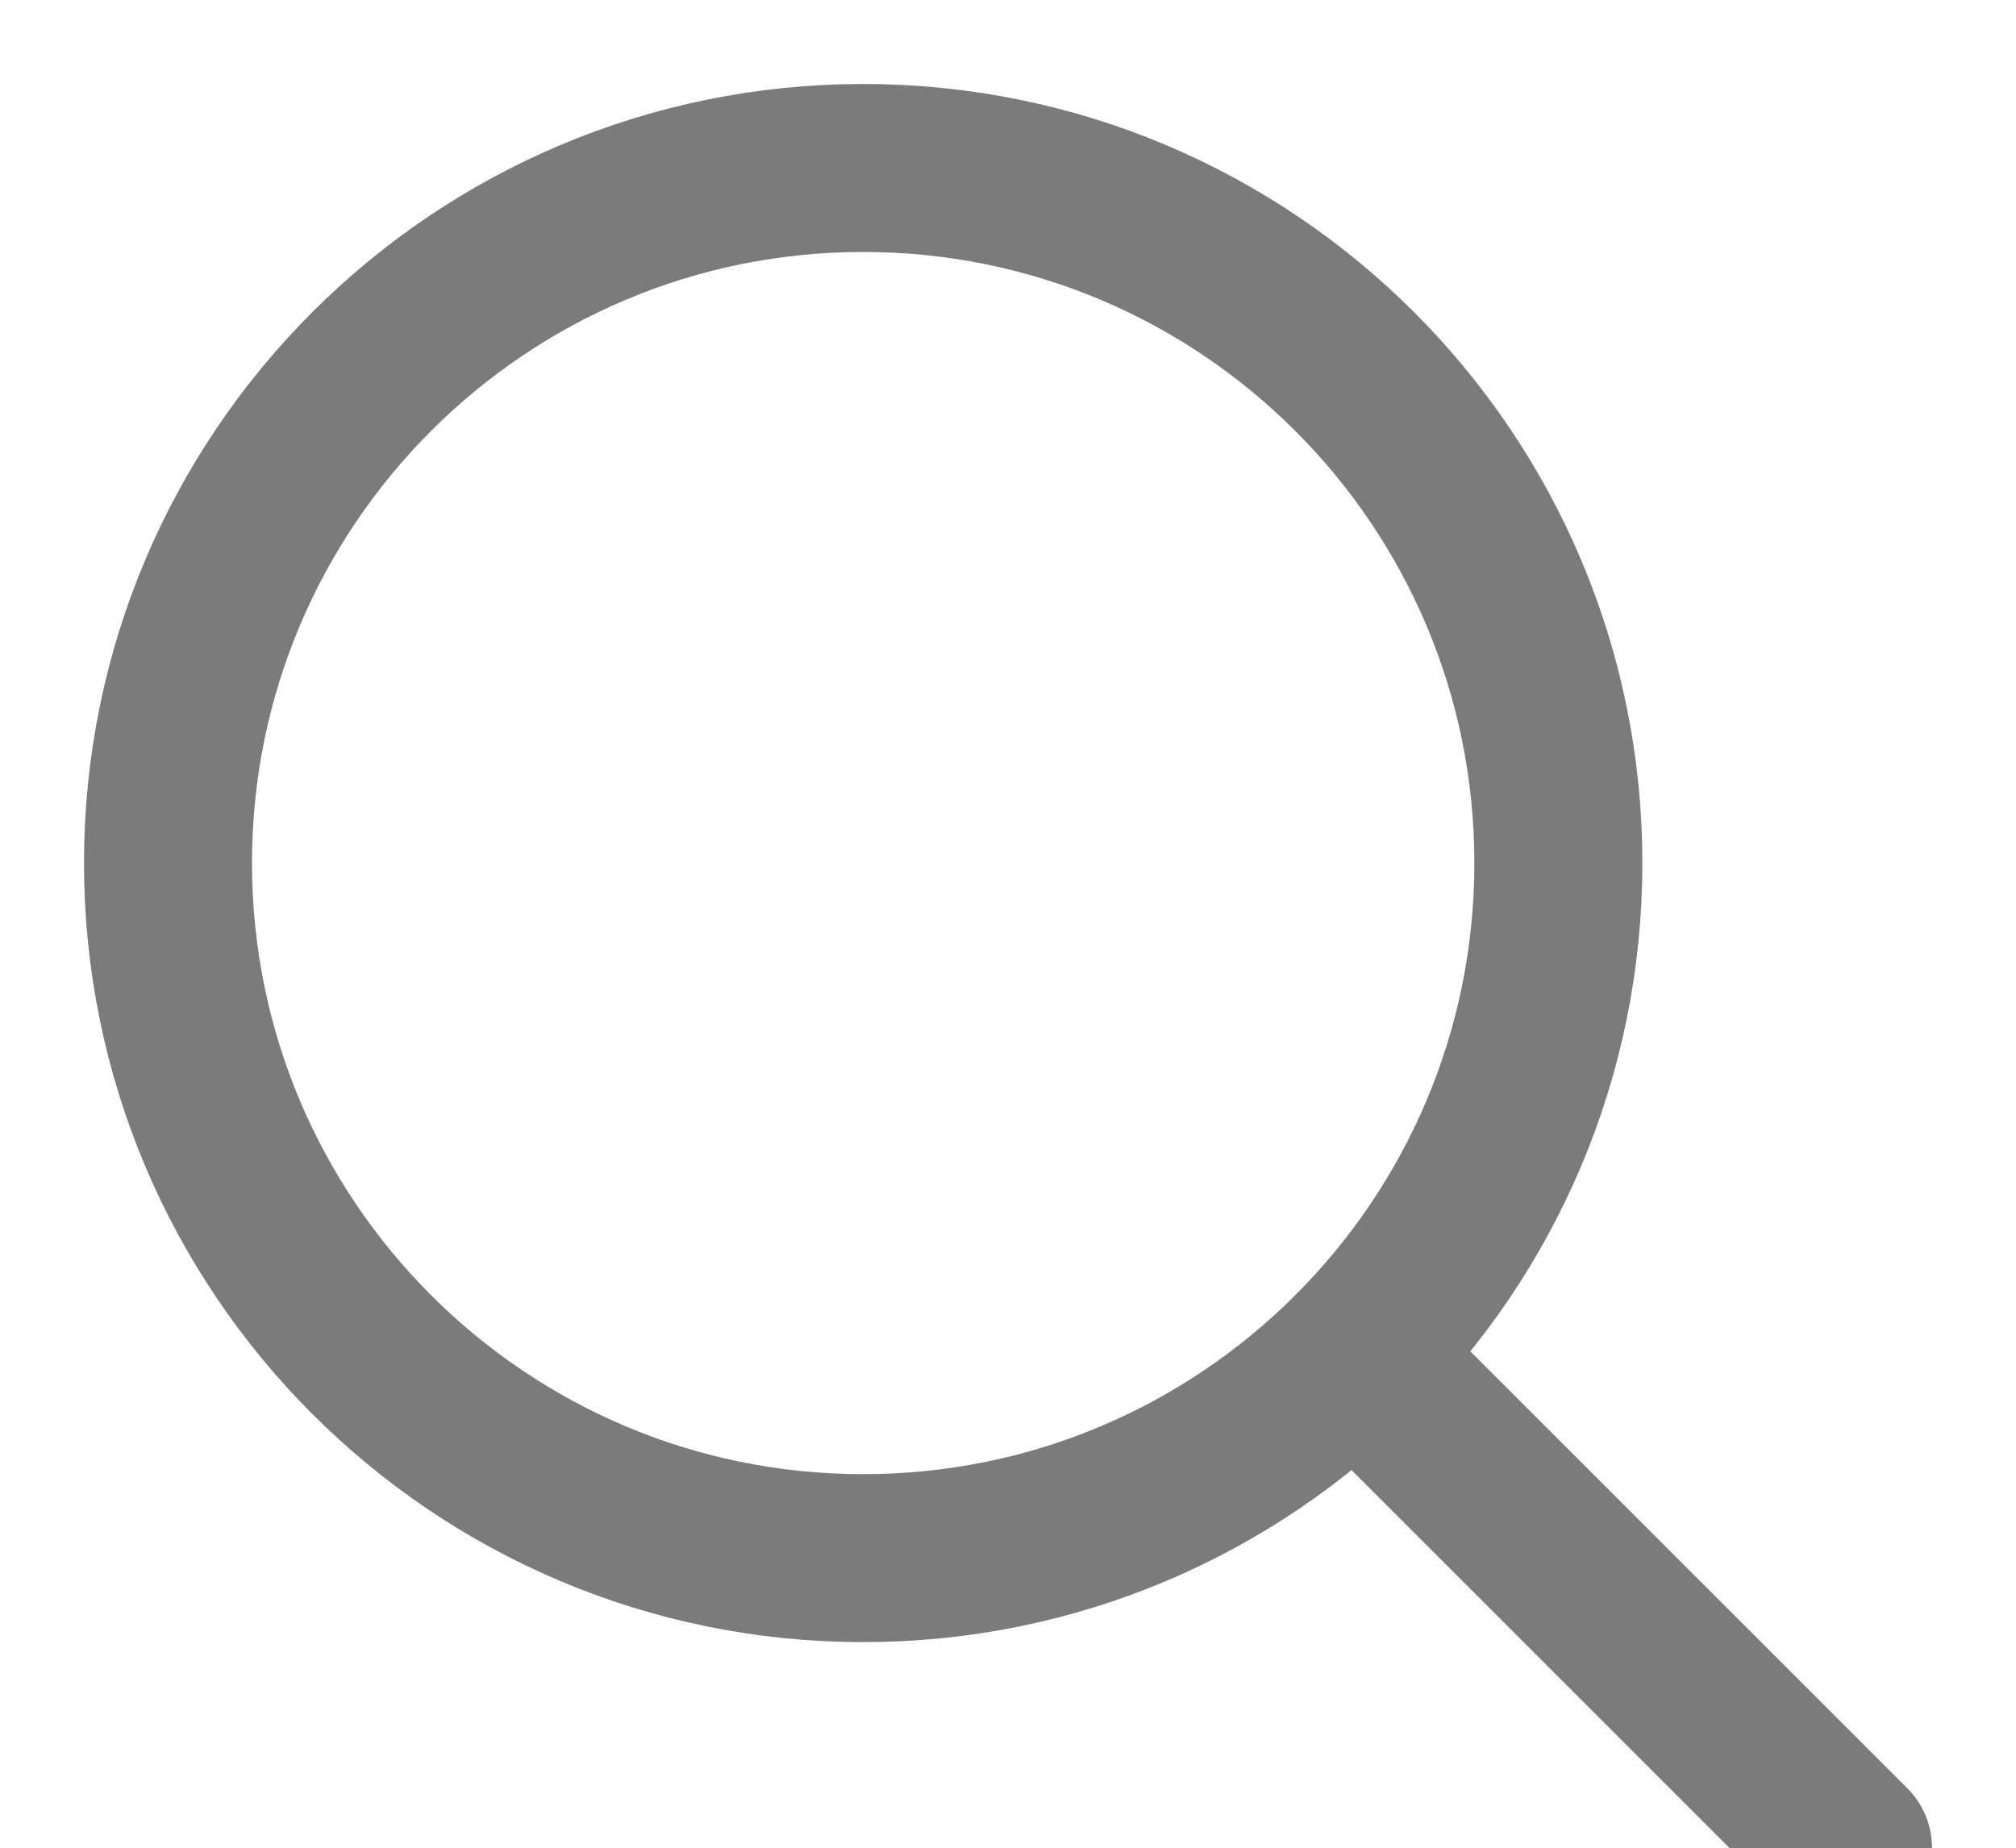
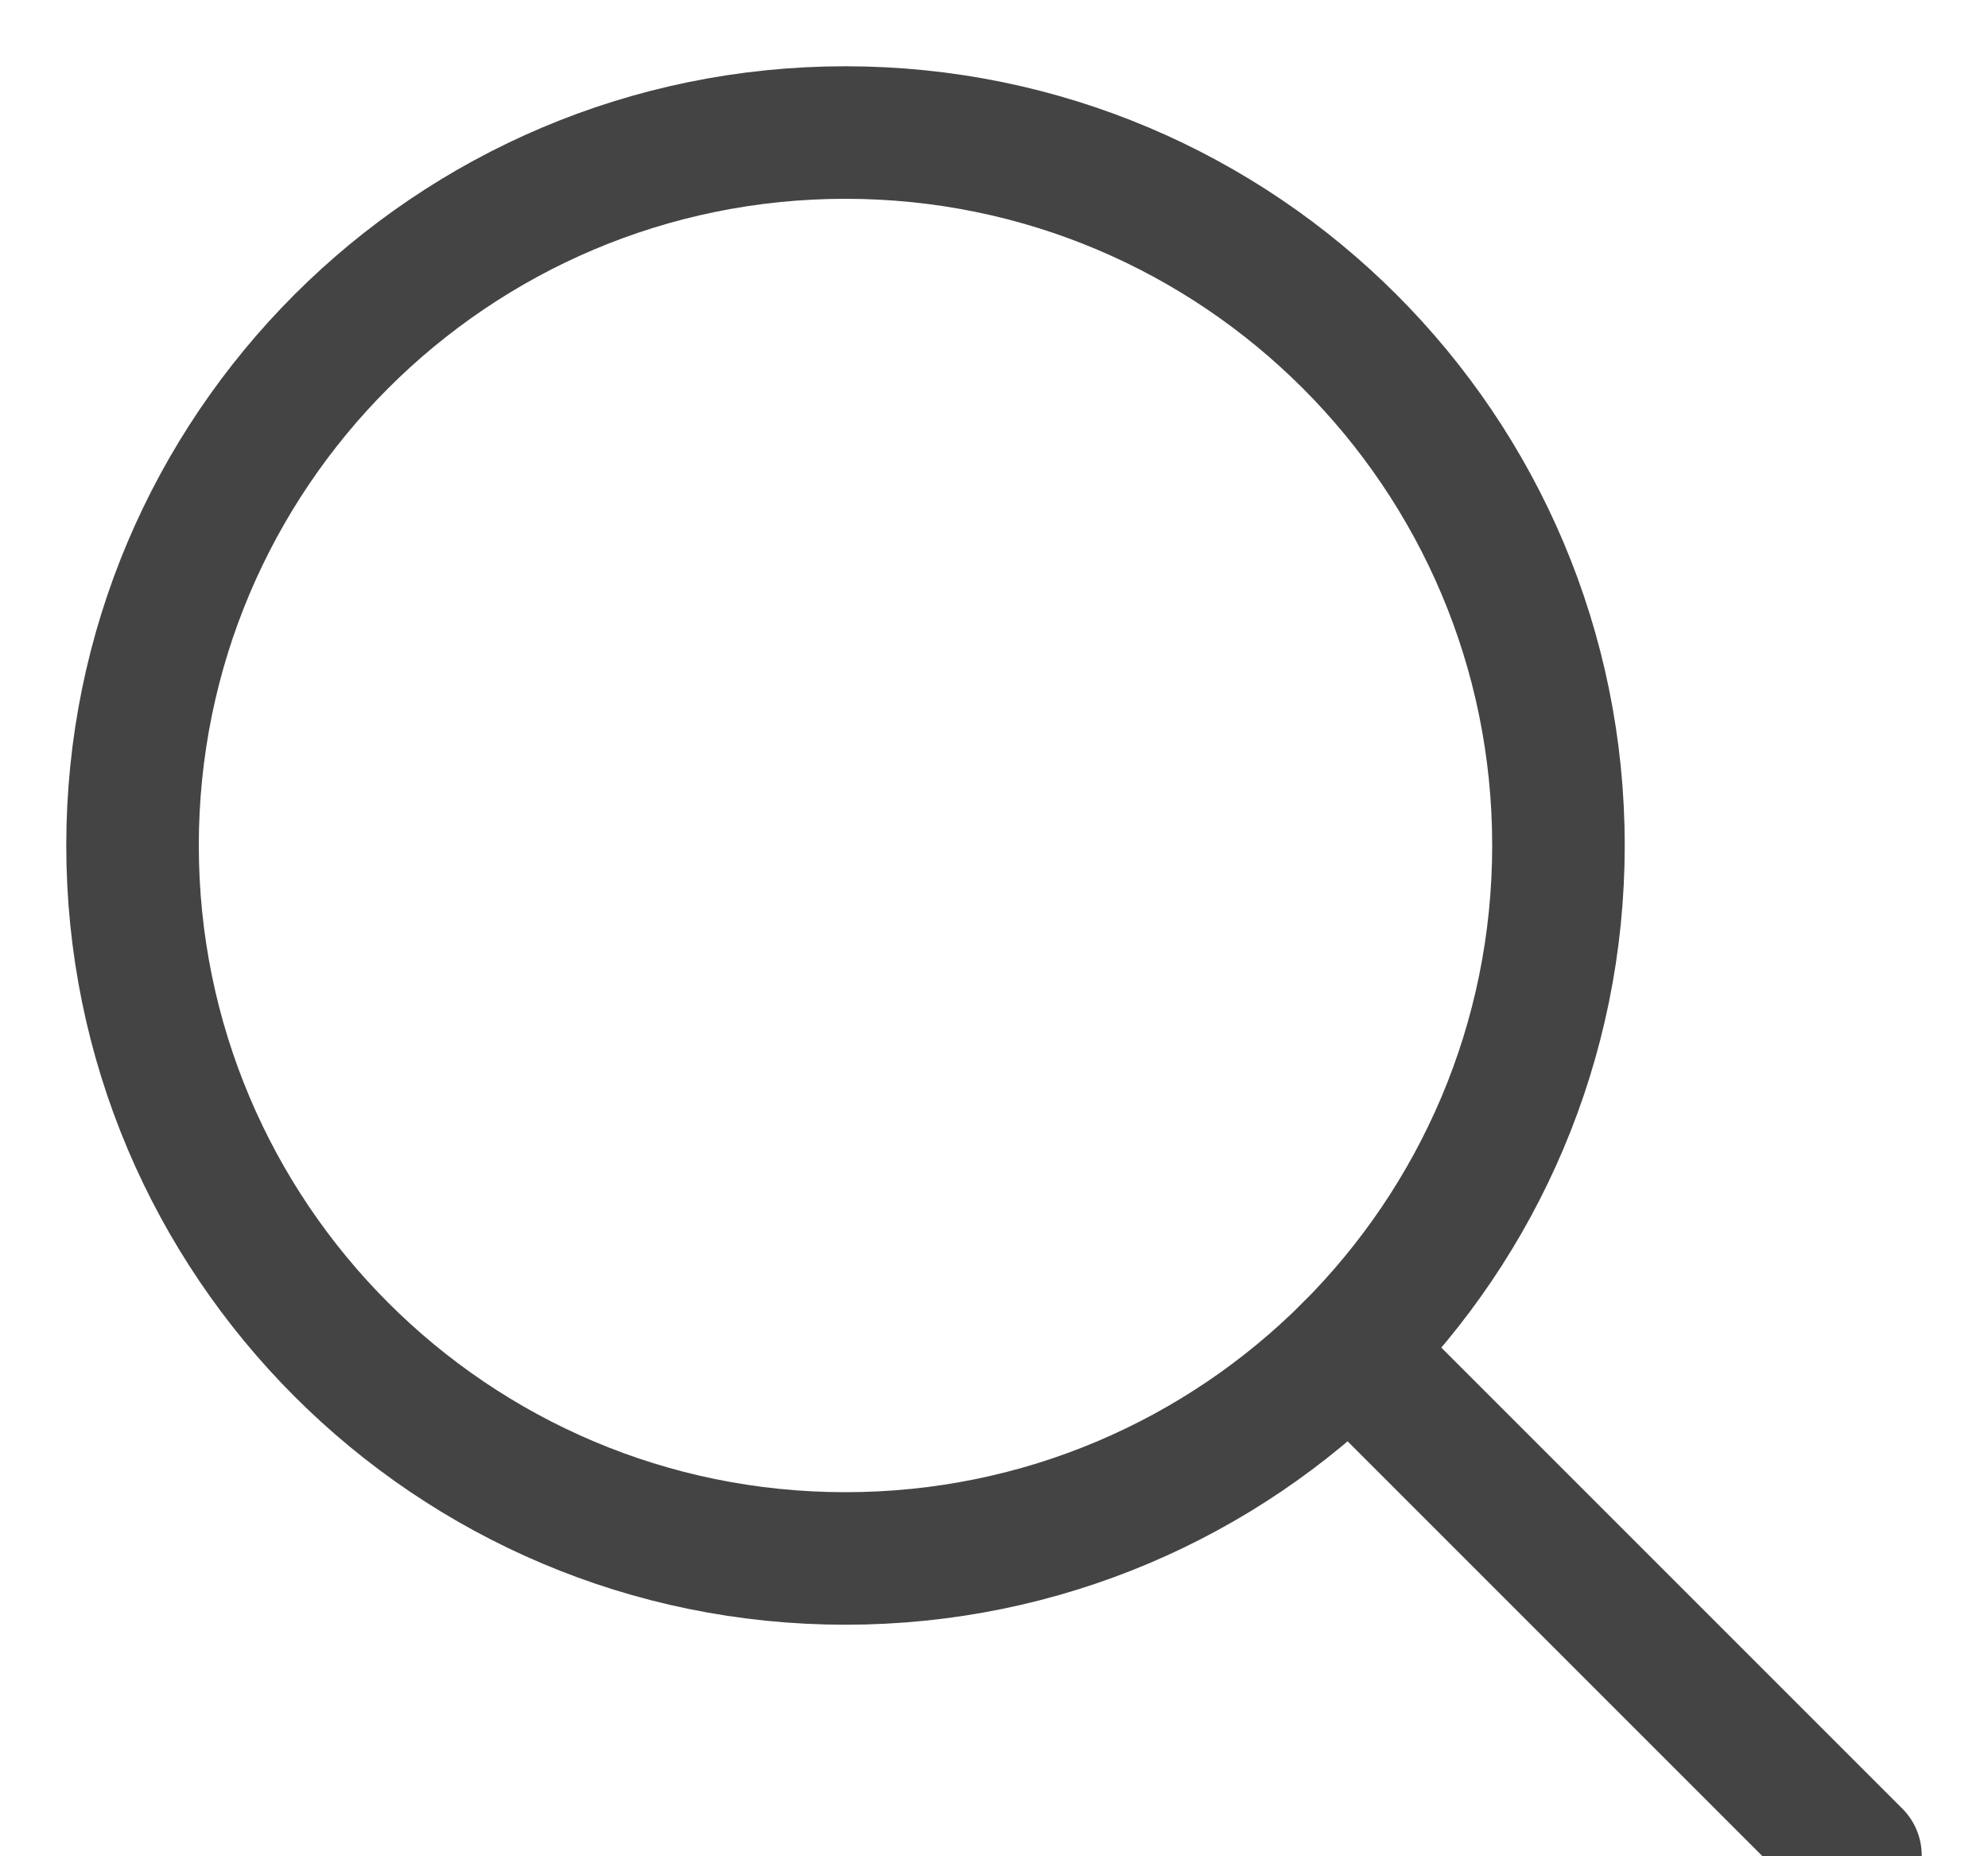
- <svg xmlns="http://www.w3.org/2000/svg" width="12px" height="11px" viewBox="0 0 12 11" version="1.1">
+ <svg xmlns="http://www.w3.org/2000/svg" width="15px" height="14px" viewBox="0 0 15 14" version="1.1">
  <defs />
-   <g id="Page-1" stroke="none" stroke-width="1" fill="none" fill-rule="evenodd">
-     <g id="browser-light-cards" transform="translate(-895, -143)" stroke-linecap="round" stroke="#7B7B7B" stroke-linejoin="round">
-       <g id="browser-bar" transform="translate(335, 105)">
-         <g id="search-bar" transform="translate(119, 33)">
-           <g id="Search-the-blockchai-+-magnifying-glass" transform="translate(441, 4)">
-             <g id="icon-magnifying-glass" transform="translate(1, 2)">
-               <path d="M10,10 L7.064,7.064" id="Stroke-5519" />
-               <path d="M4.138,8.276 C1.853,8.276 0,6.423 0,4.138 C0,1.853 1.853,0 4.138,0 C6.423,0 8.276,1.853 8.276,4.138 C8.276,6.423 6.423,8.276 4.138,8.276 Z" id="Stroke-5520" />
-             </g>
+   <g id="views-(profile-&amp;-apps)" stroke="none" stroke-width="1" fill="none" fill-rule="evenodd" stroke-linecap="round" stroke-linejoin="round">
+     <g id="dashboard-FINAL-v2-Copy-2" transform="translate(-768, -213)" stroke="#444444">
+       <g id="Group-2" transform="translate(636, 190)">
+         <g id="Search-the-blockchai-+-magnifying-glass" transform="translate(133, 23)">
+           <g id="icon-magnifying-glass" transform="translate(0, 1)">
+             <path d="M13,13 L9.183,9.183" id="Stroke-5519" />
+             <path d="M5.379,10.759 C2.409,10.759 0,8.35 0,5.379 C0,2.409 2.409,0 5.379,0 C8.35,0 10.759,2.409 10.759,5.379 C10.759,8.35 8.35,10.759 5.379,10.759 Z" id="Stroke-5520" />
          </g>
        </g>
      </g>
    </g>
  </g>
</svg>
